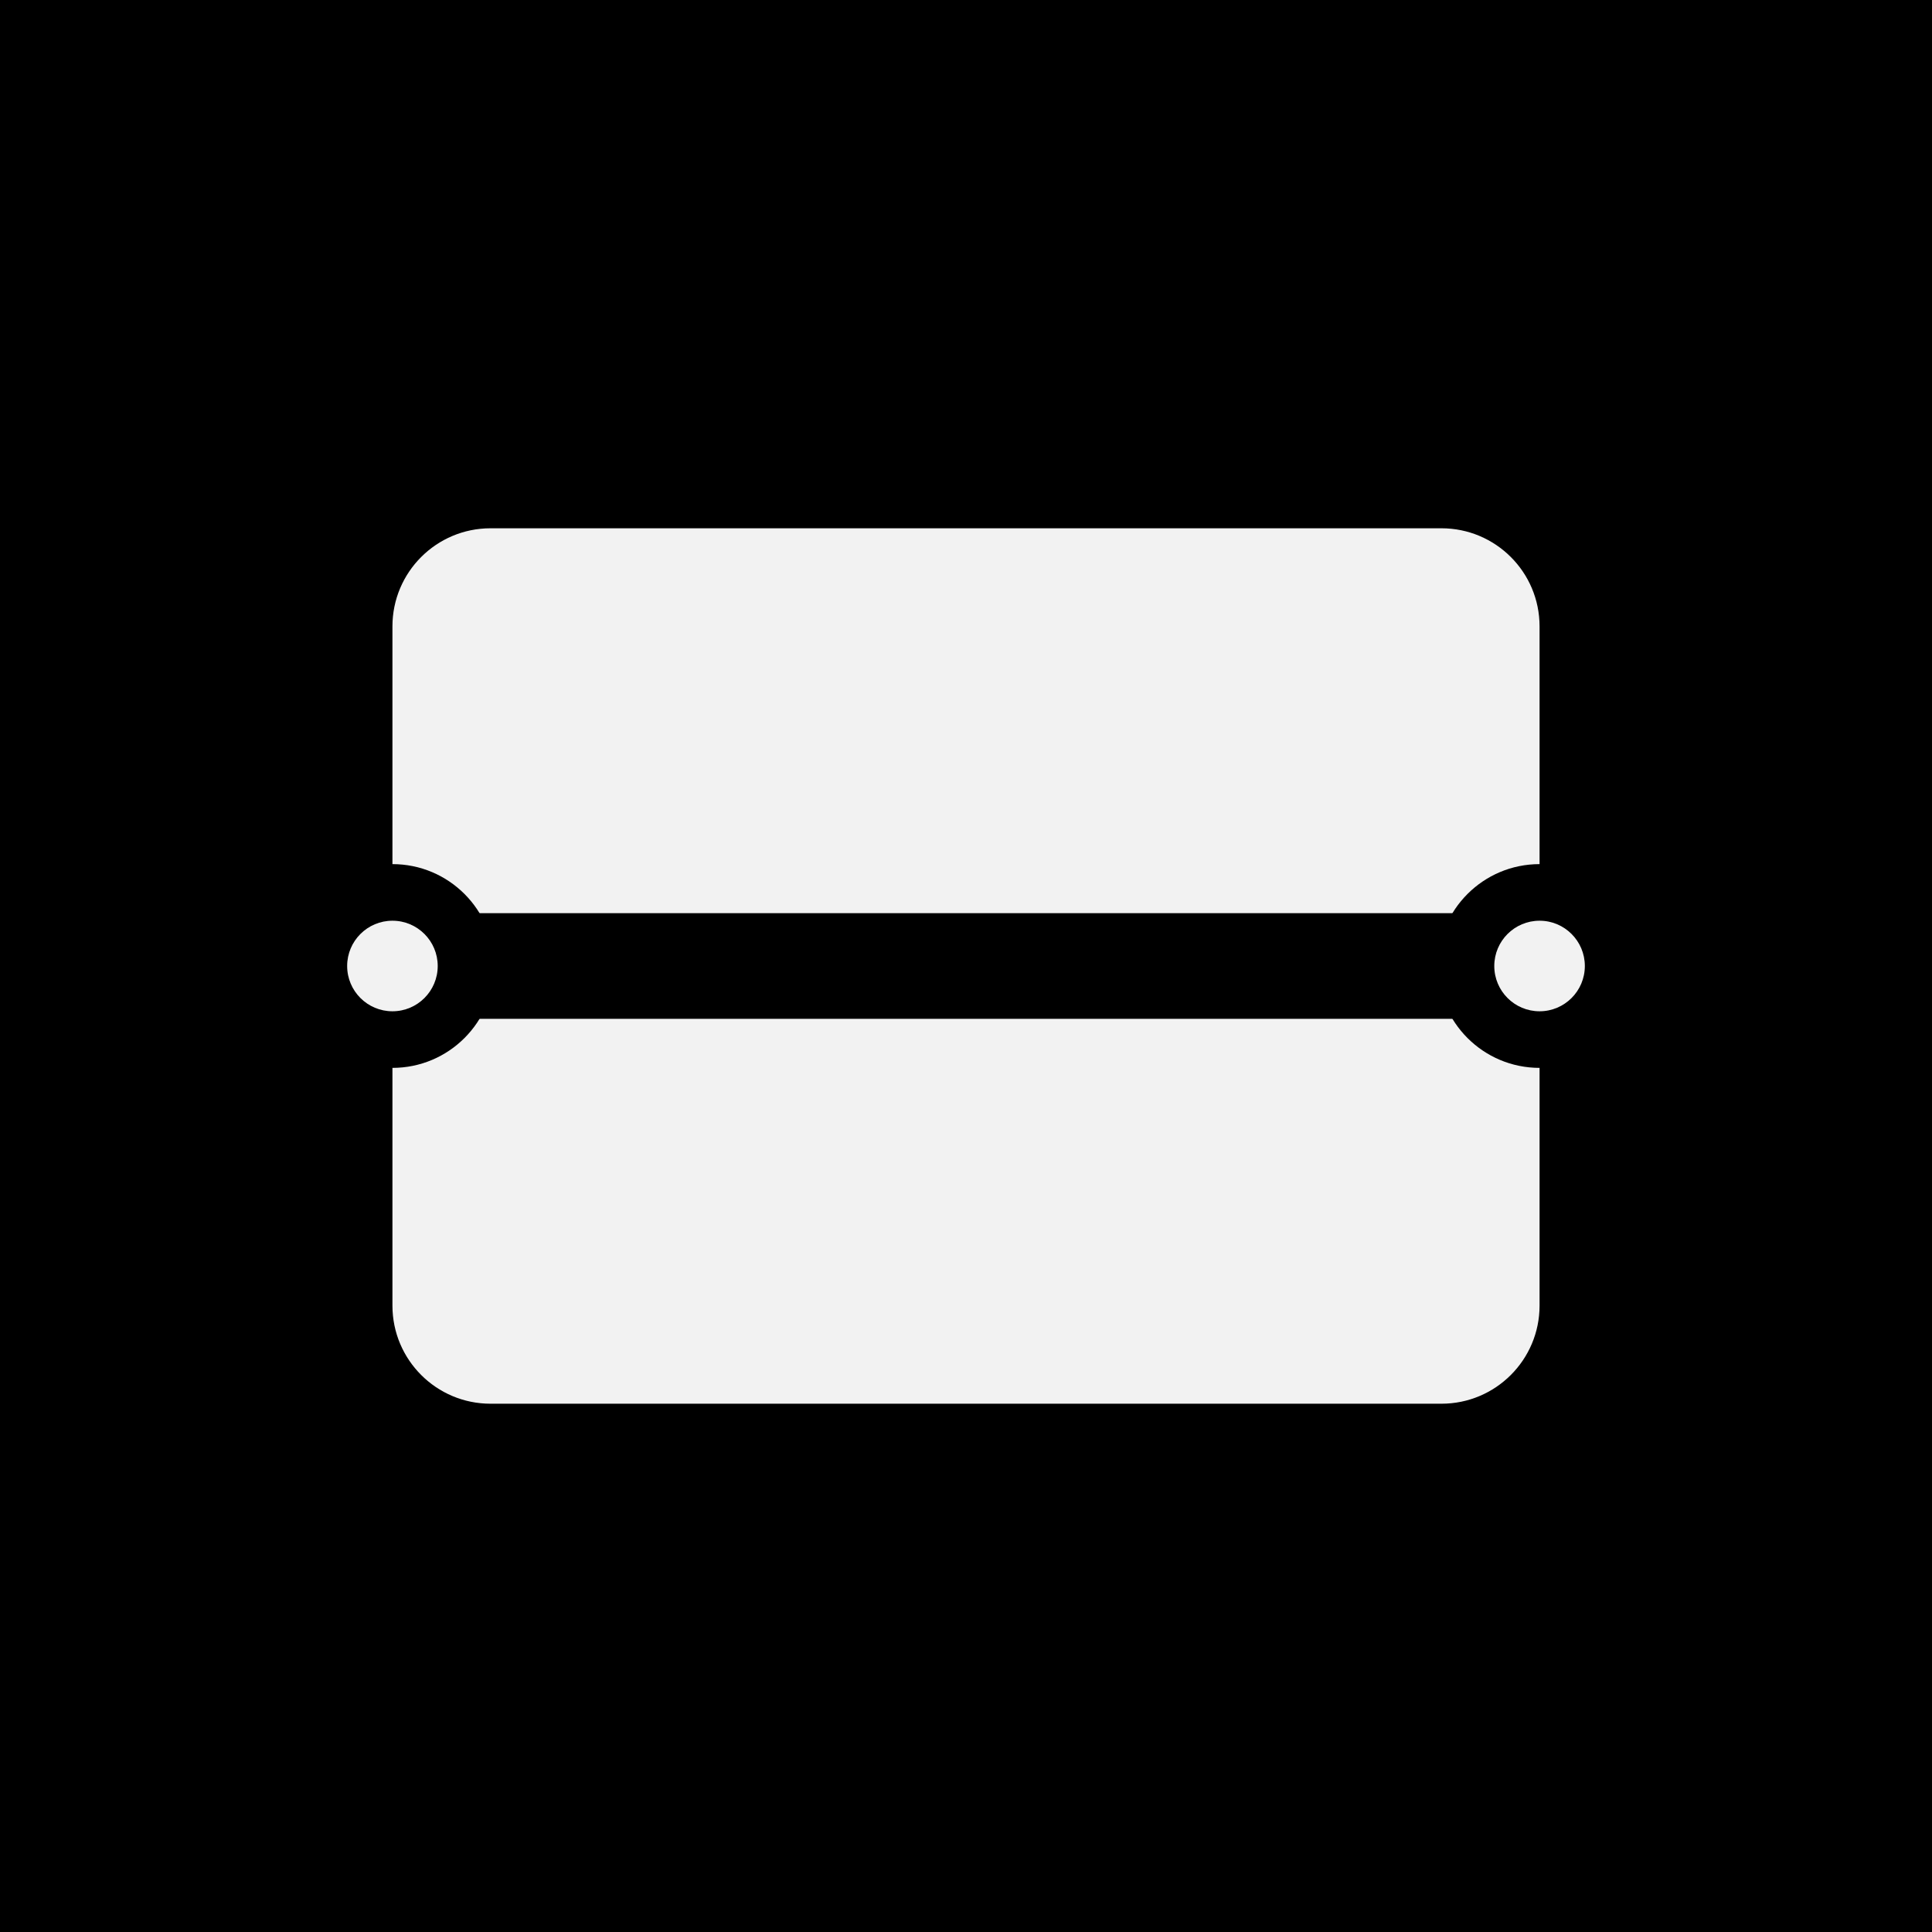
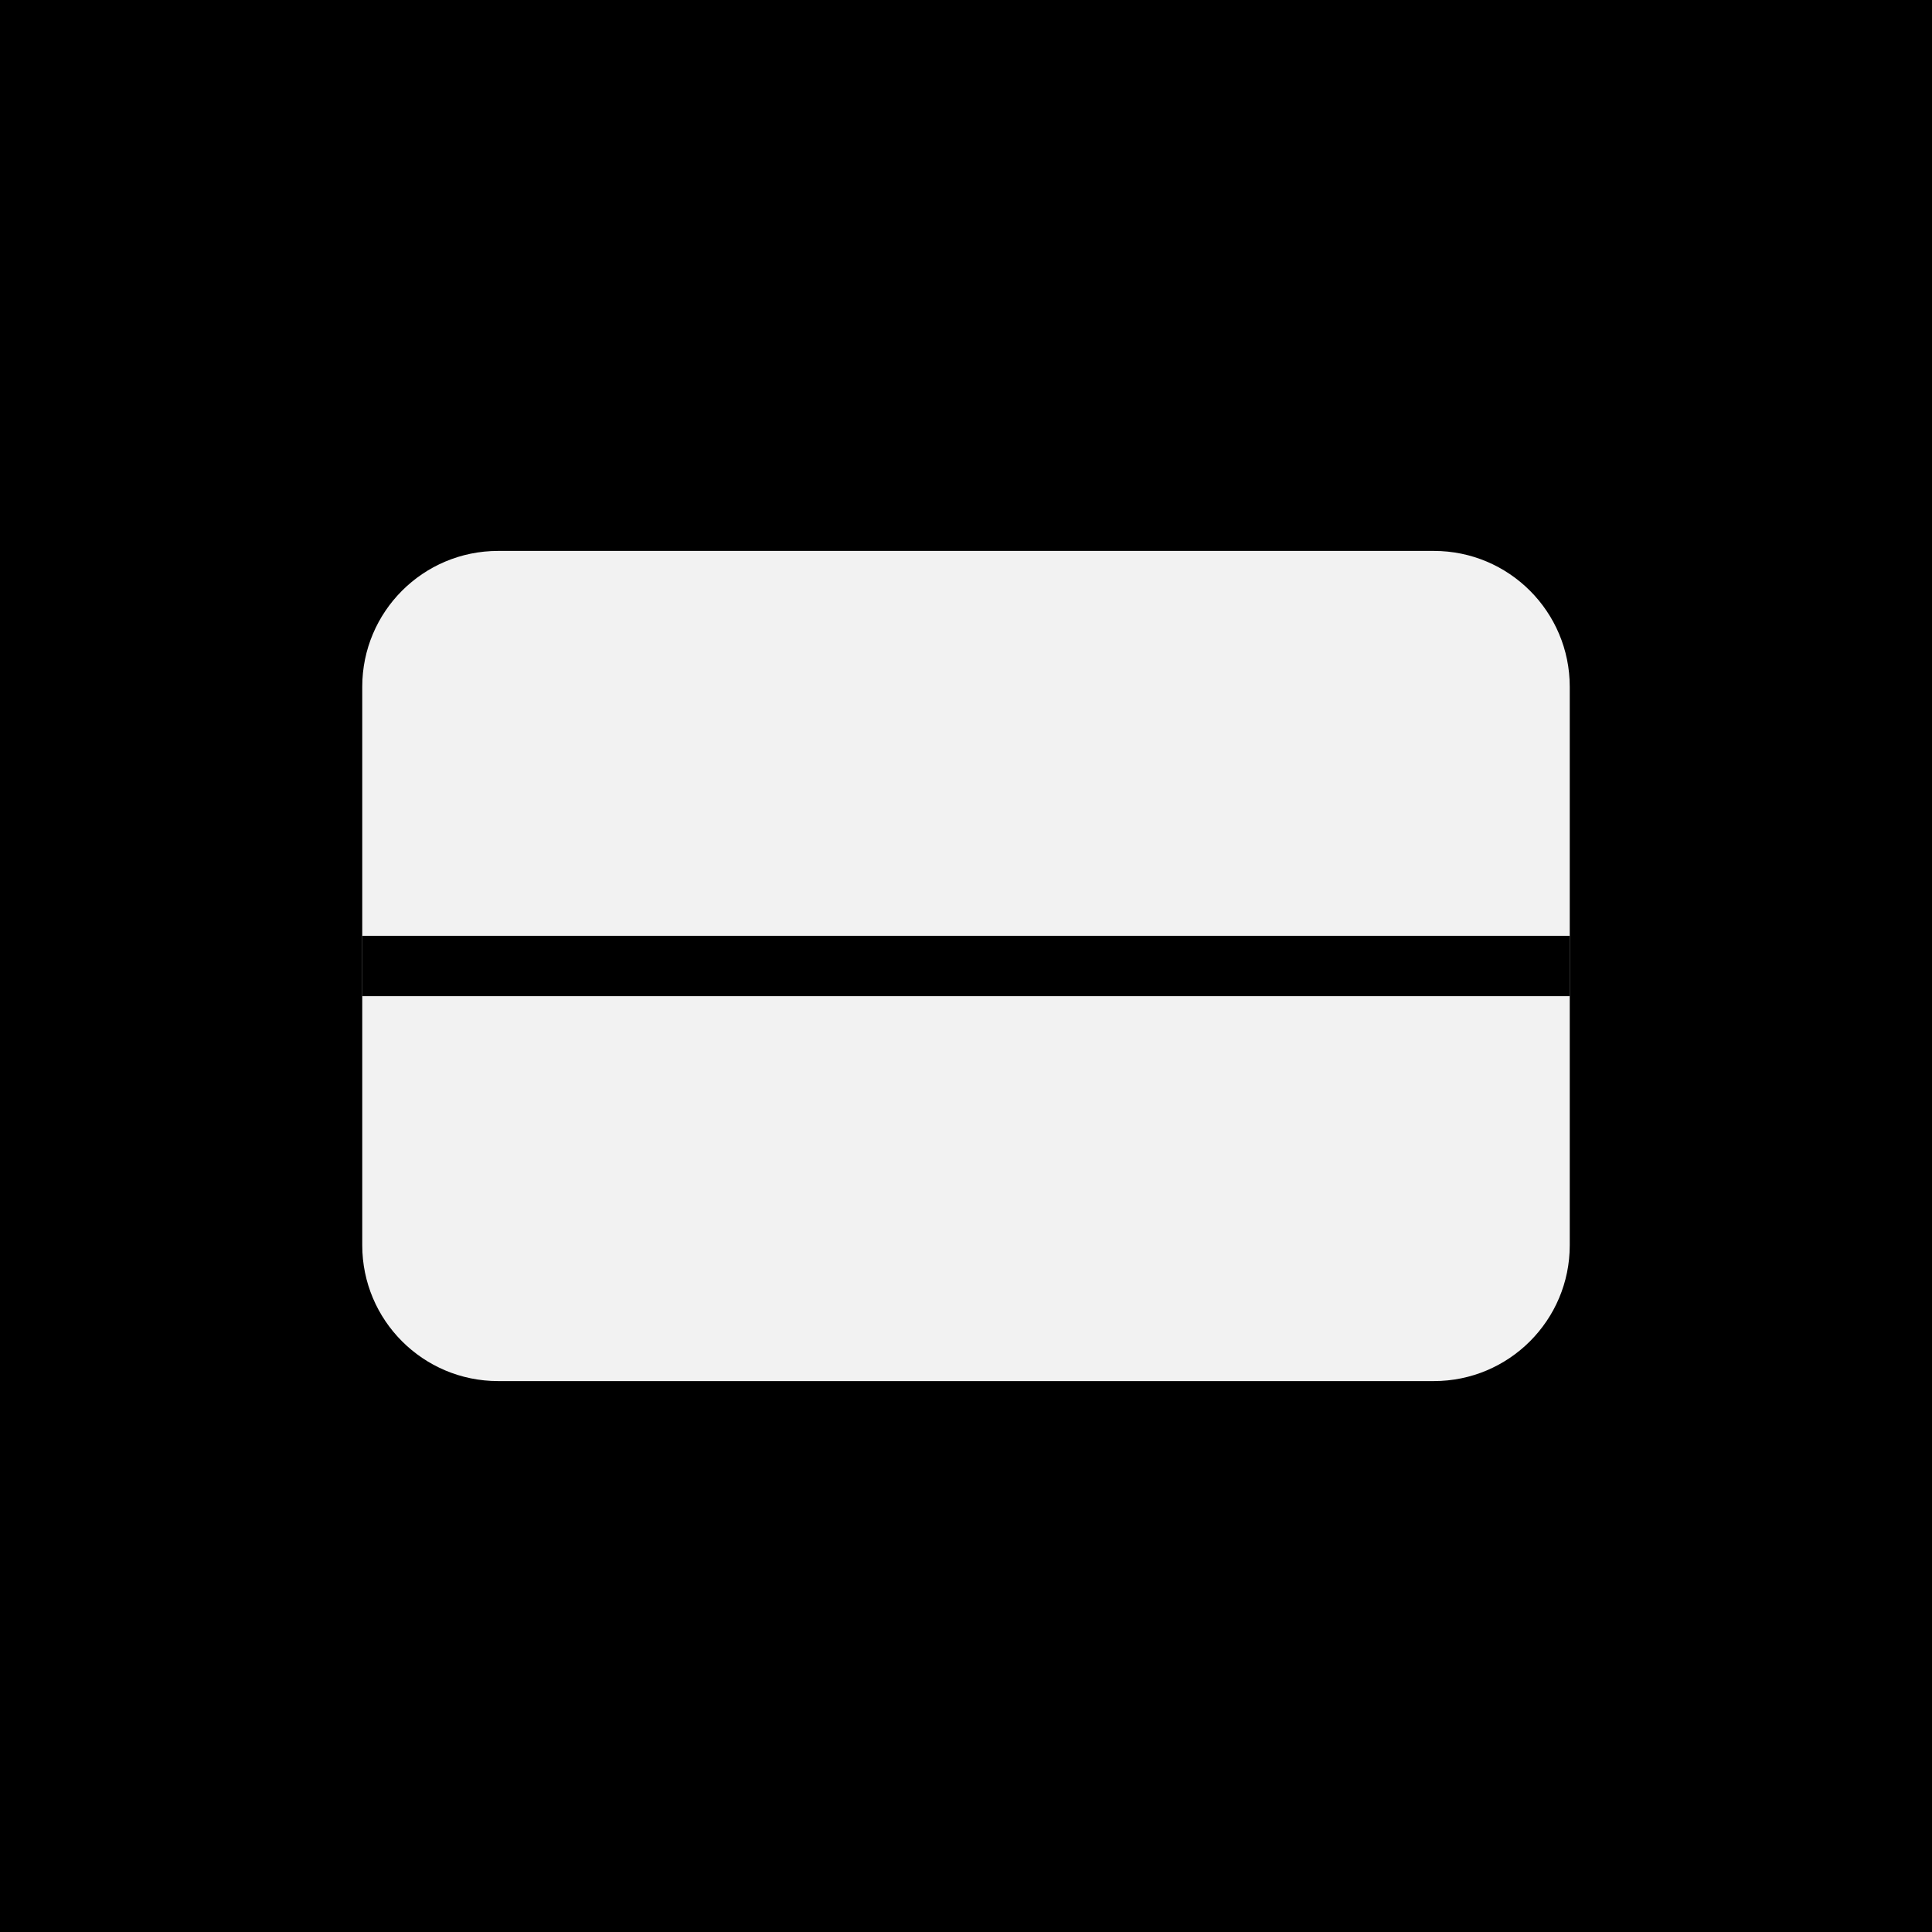
<svg xmlns="http://www.w3.org/2000/svg" viewBox="0 0 512 512" width="512" height="512">
  <rect width="512" height="512" fill="#000" />
-   <rect x="104" y="140" width="304" height="232" rx="26" fill="#f2f2f2" />
-   <rect x="104" y="242" width="304" height="28" fill="#000" />
-   <circle cx="104" cy="256" r="27" fill="#000" />
-   <circle cx="408" cy="256" r="27" fill="#000" />
-   <circle cx="104" cy="256" r="12" fill="#f2f2f2" />
-   <circle cx="408" cy="256" r="12" fill="#f2f2f2" />
+   <rect x="96" y="146" width="320" height="220" rx="36" fill="#f2f2f2" />
+   <rect x="96" y="248" width="320" height="16" fill="#000" />
</svg>
